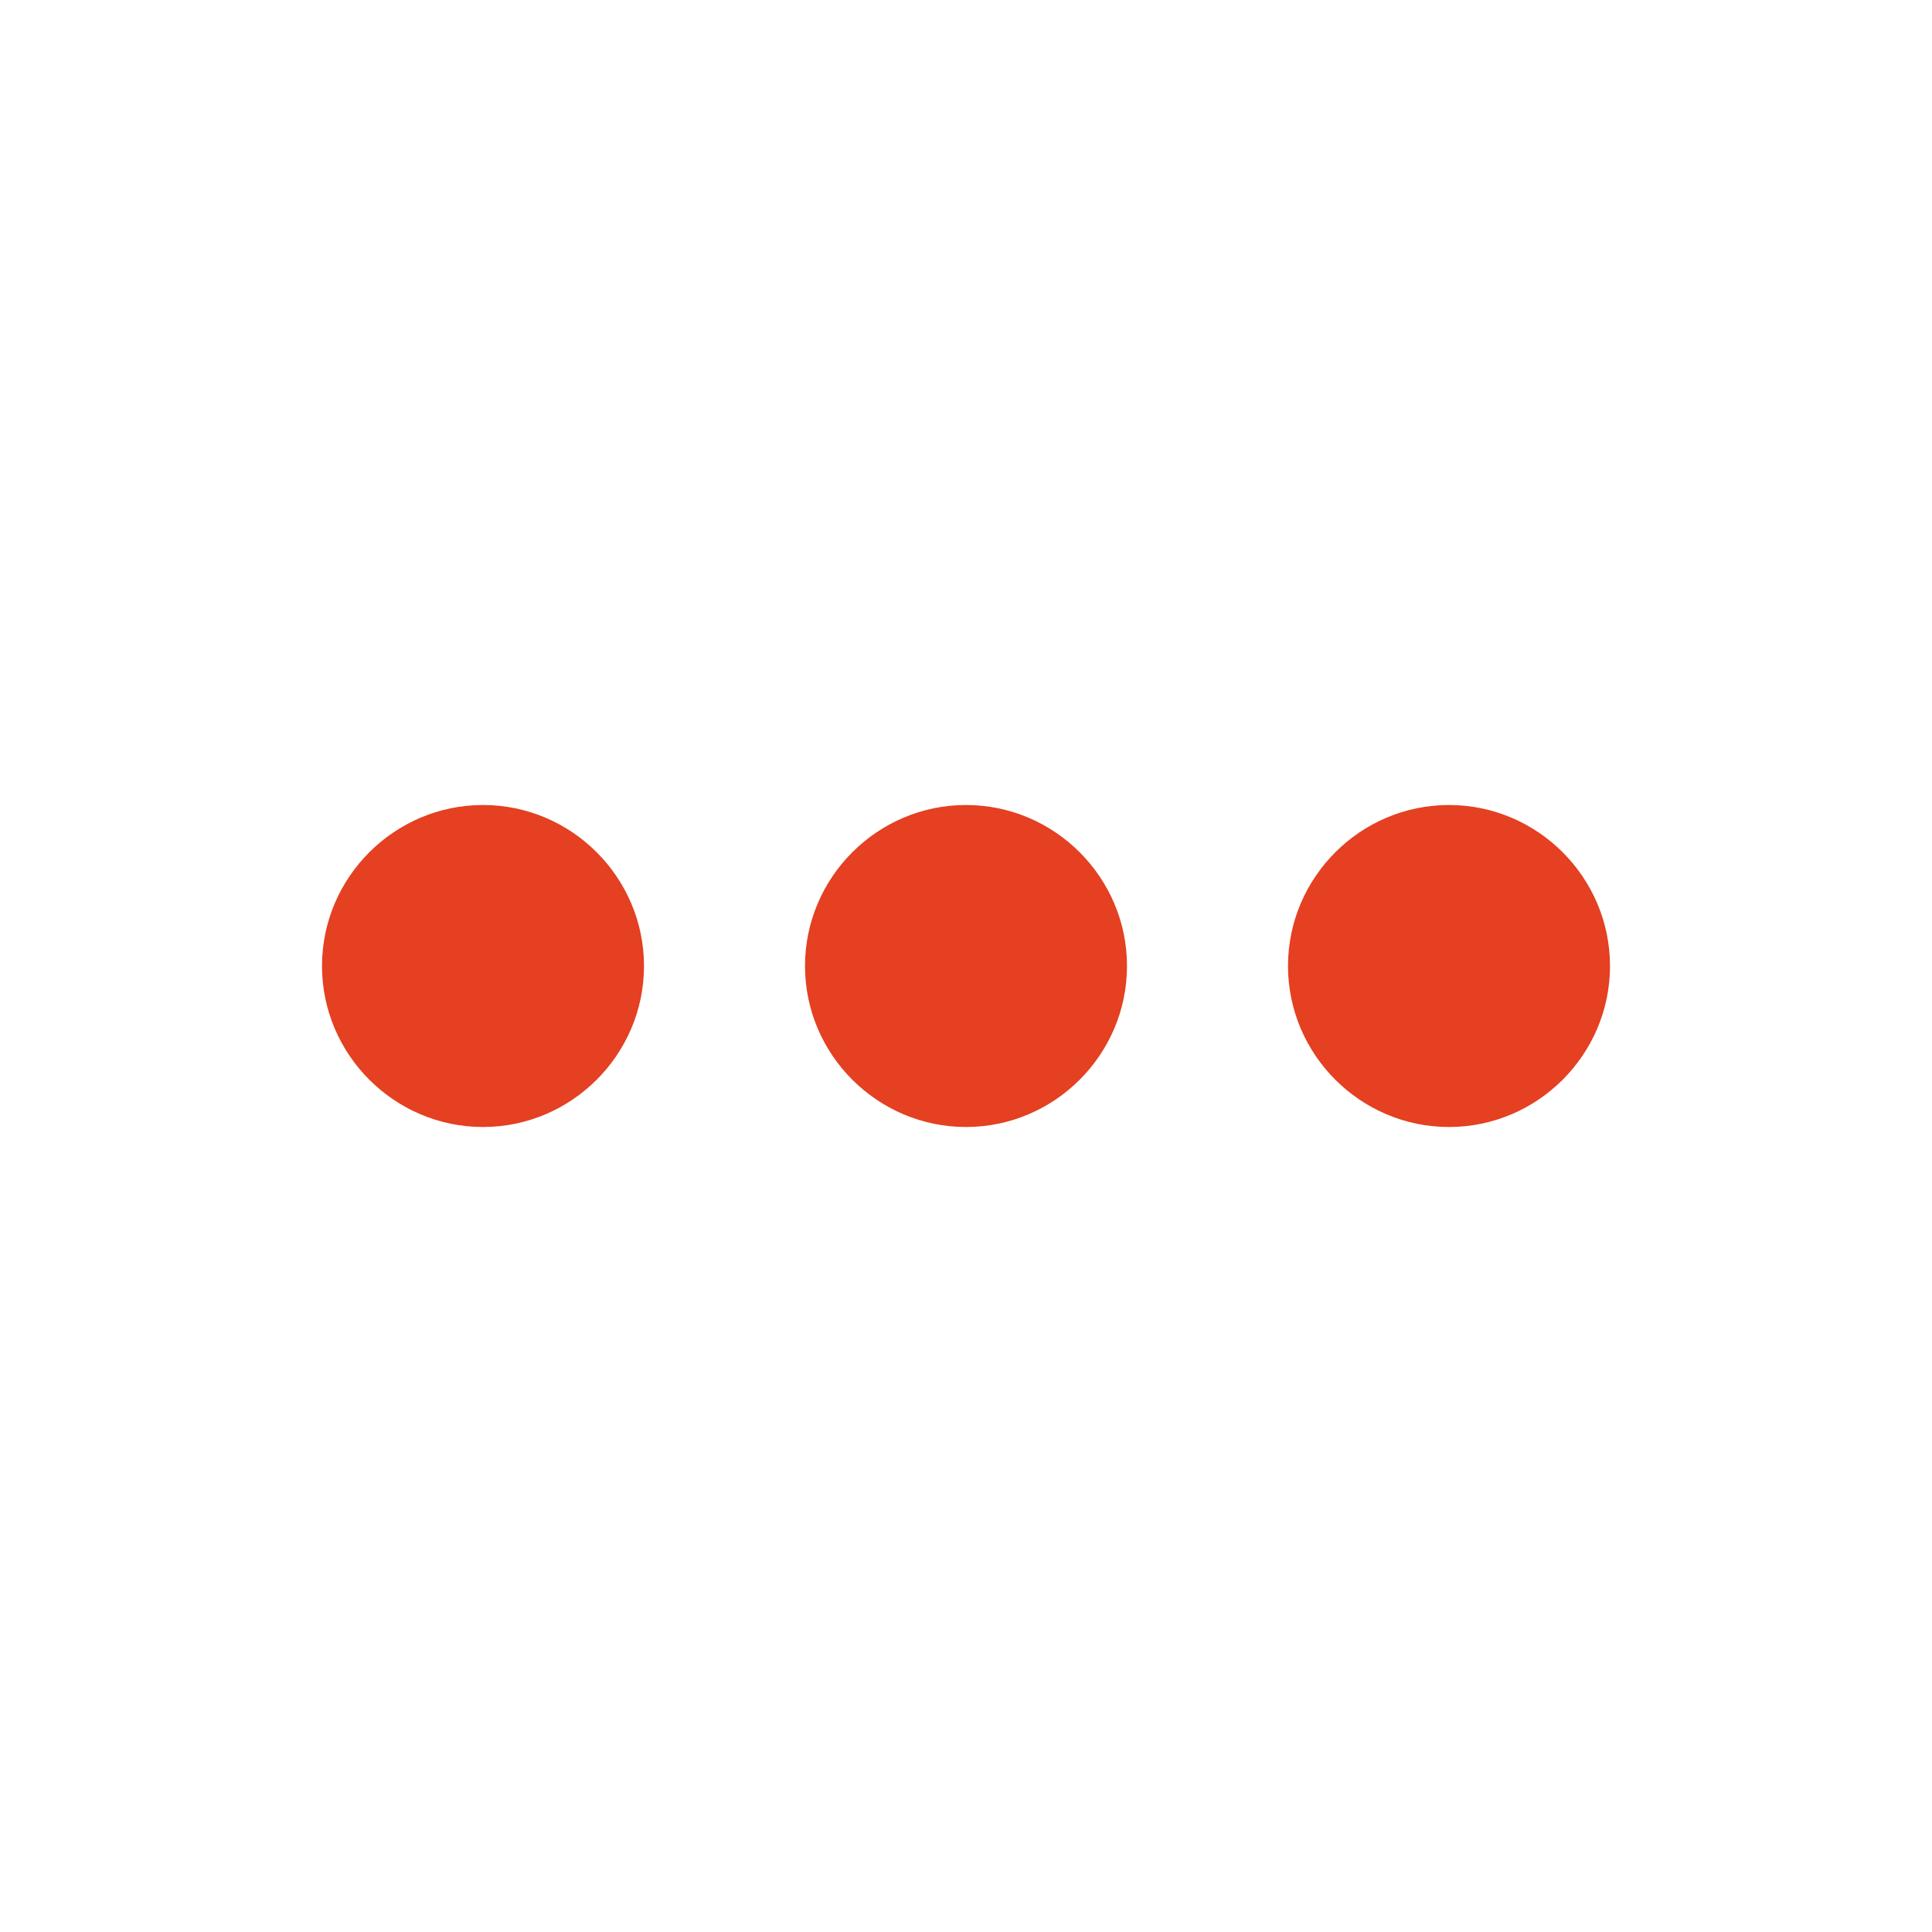
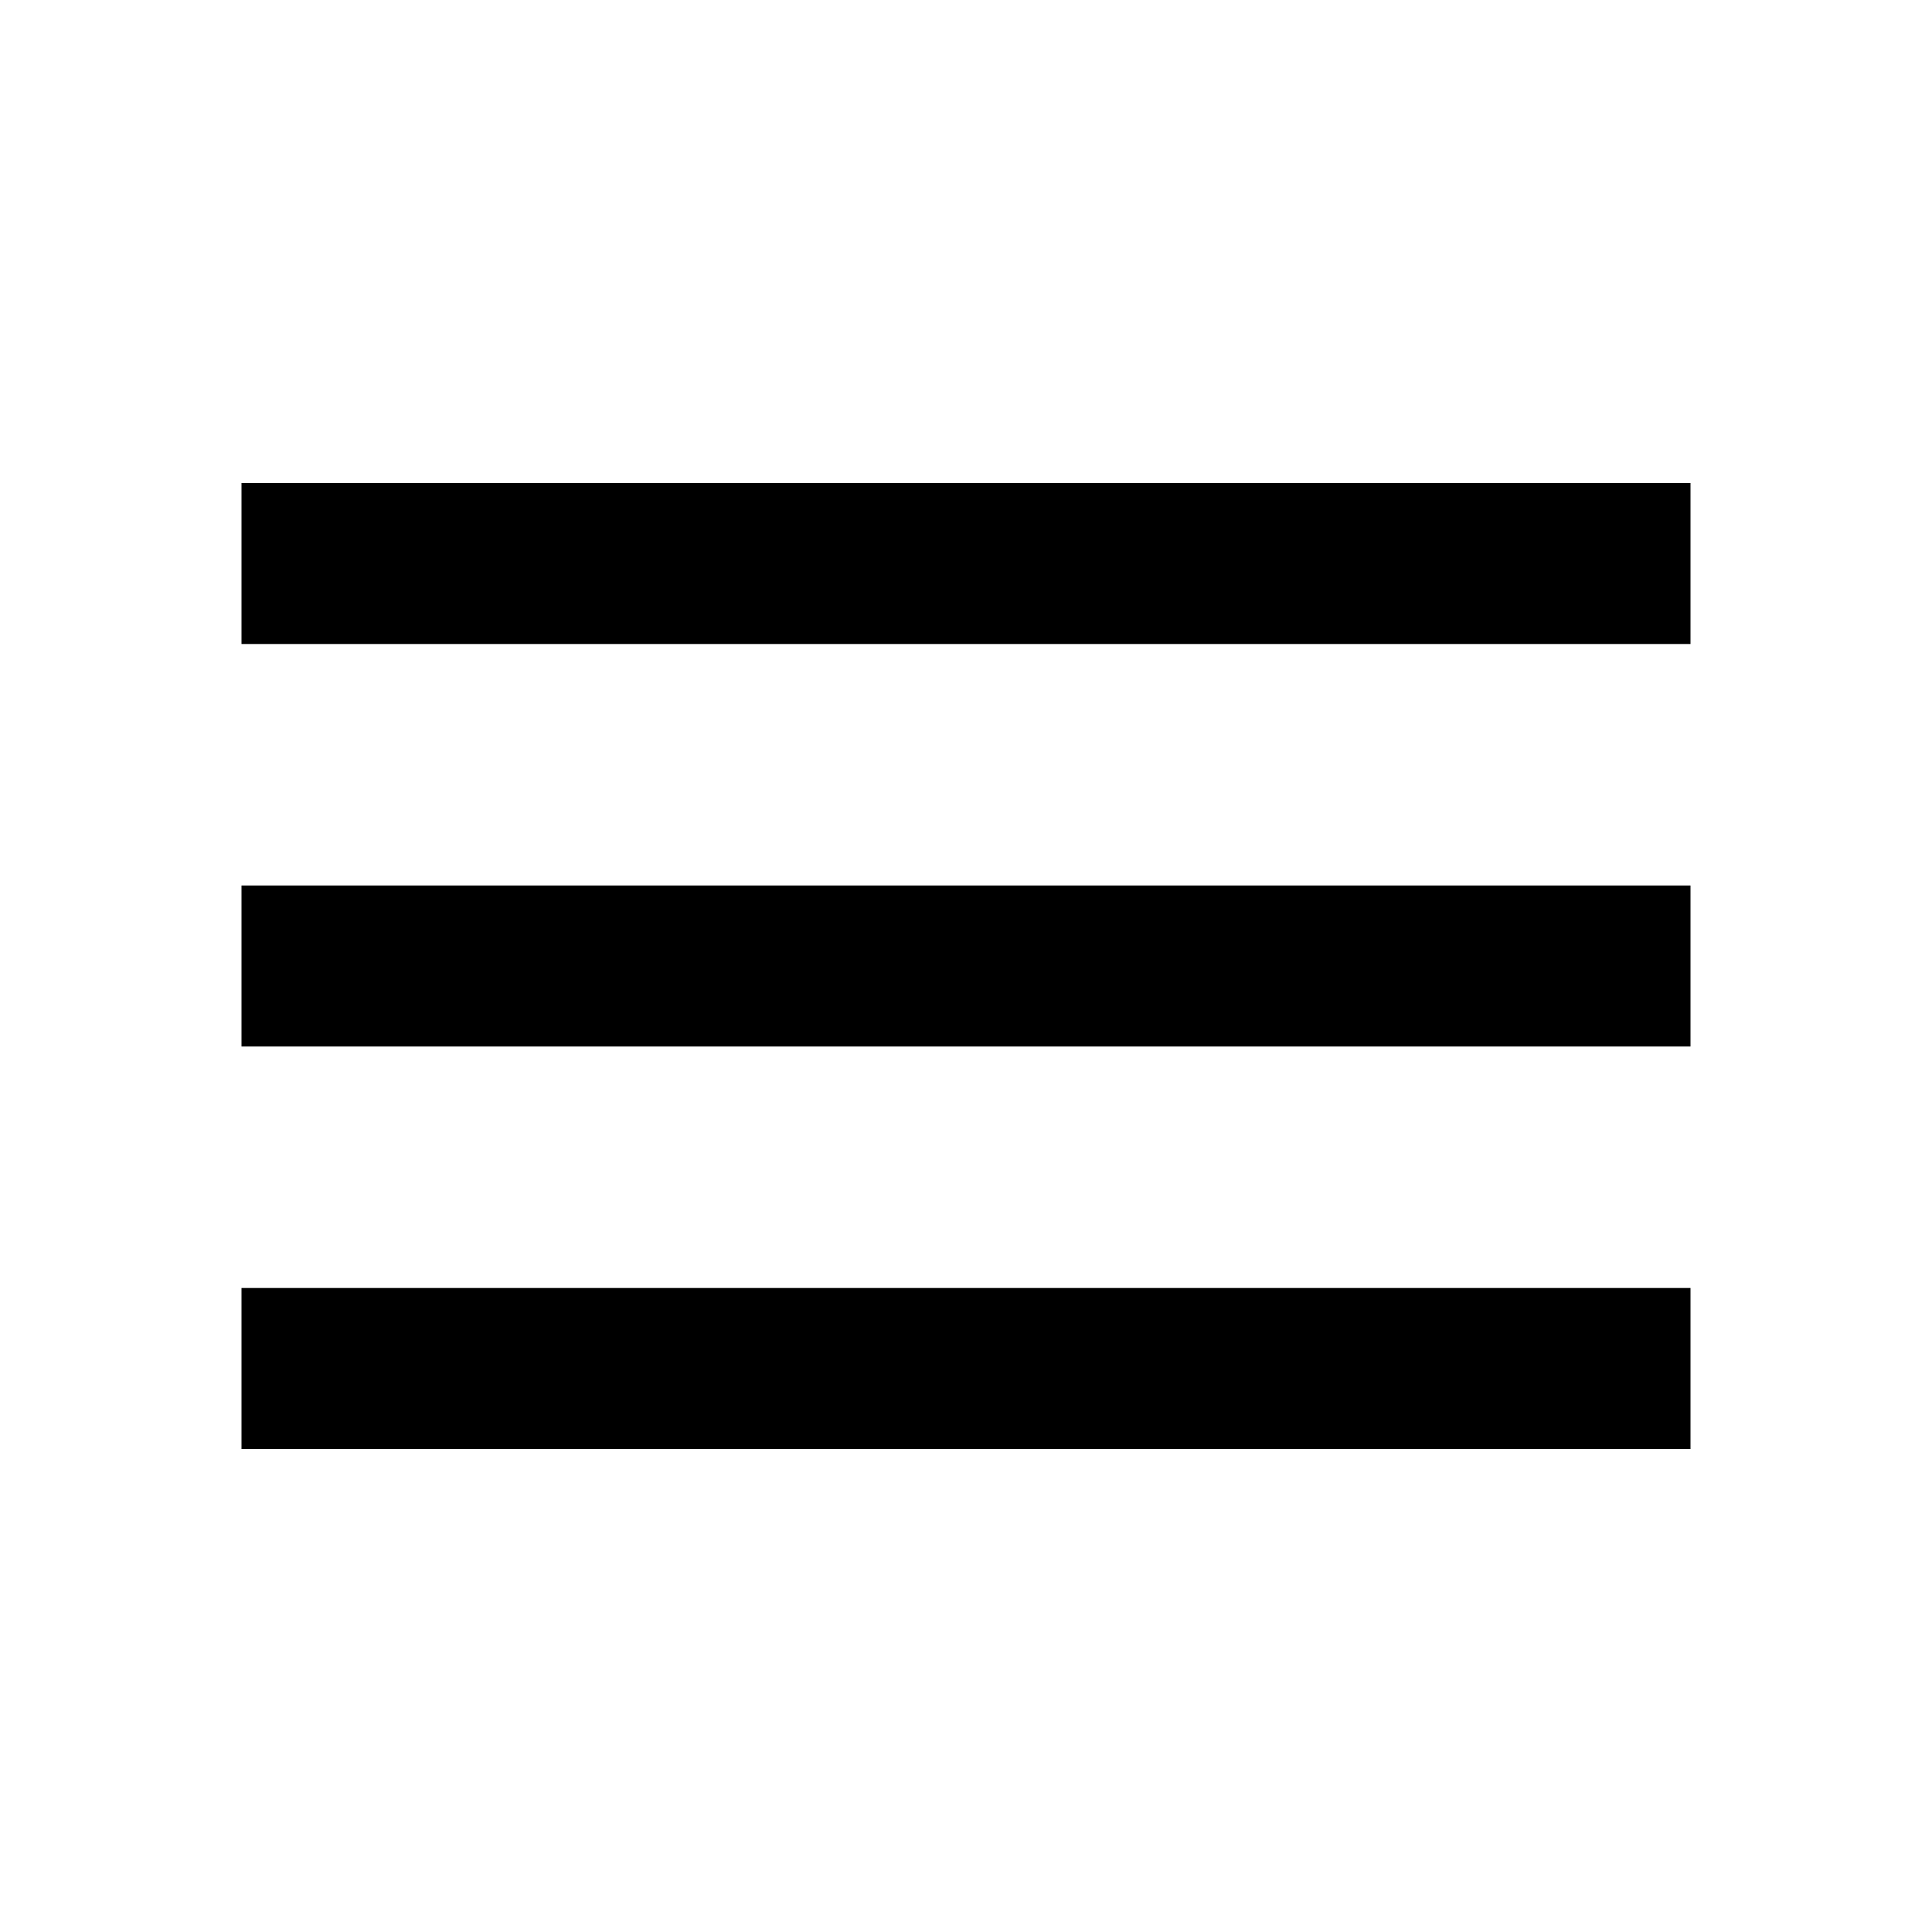
<svg xmlns="http://www.w3.org/2000/svg" width="24" height="24" viewBox="0 0 24 24" fill="none">
  <g id="menu">
-     <path id="icon/navigation/more_horiz_24px" fill-rule="evenodd" clip-rule="evenodd" d="M6 10C4.9 10 4 10.9 4 12C4 13.1 4.9 14 6 14C7.1 14 8 13.1 8 12C8 10.9 7.1 10 6 10ZM18 10C16.9 10 16 10.9 16 12C16 13.1 16.9 14 18 14C19.1 14 20 13.1 20 12C20 10.9 19.1 10 18 10ZM10 12C10 10.9 10.9 10 12 10C13.1 10 14 10.9 14 12C14 13.1 13.1 14 12 14C10.9 14 10 13.1 10 12Z" fill="#E44021" />
+     <path id="icon/navigation/menu_24px" fill-rule="evenodd" clip-rule="evenodd" d="M3 8V6H21V8H3ZM3 13H21V11H3V13ZM3 18H21V16H3V18Z" fill="black" />
  </g>
</svg>
